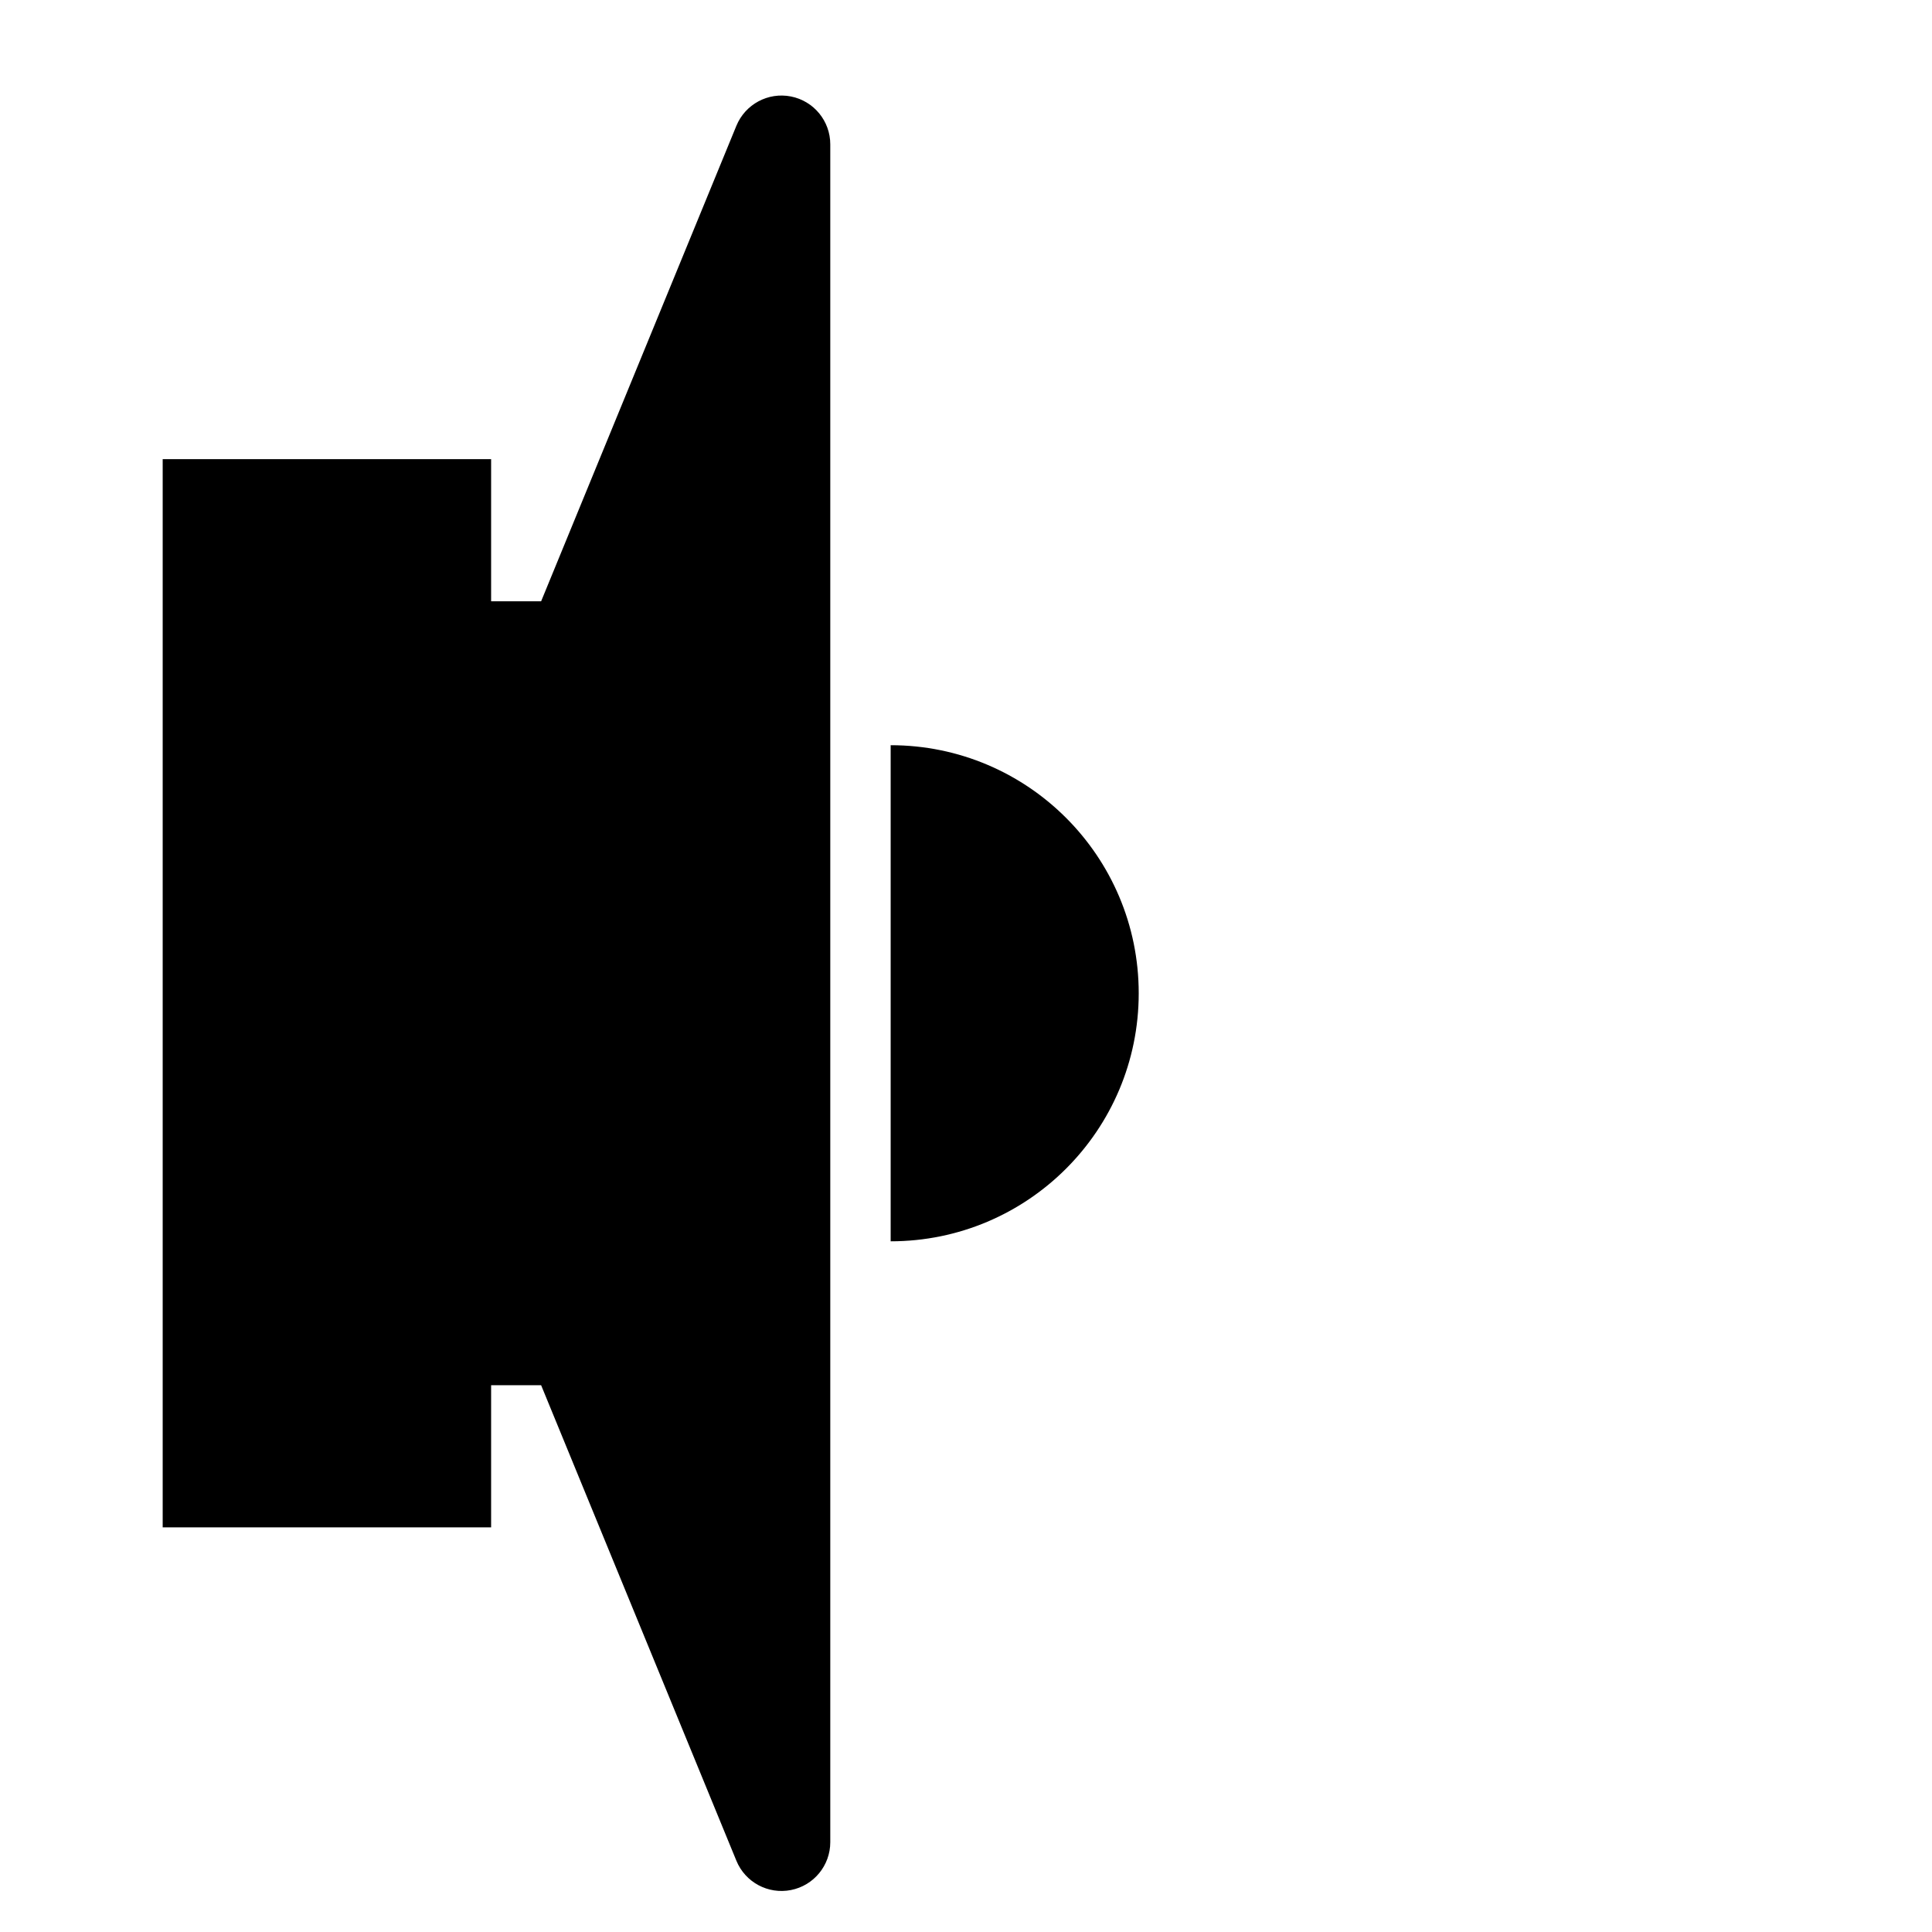
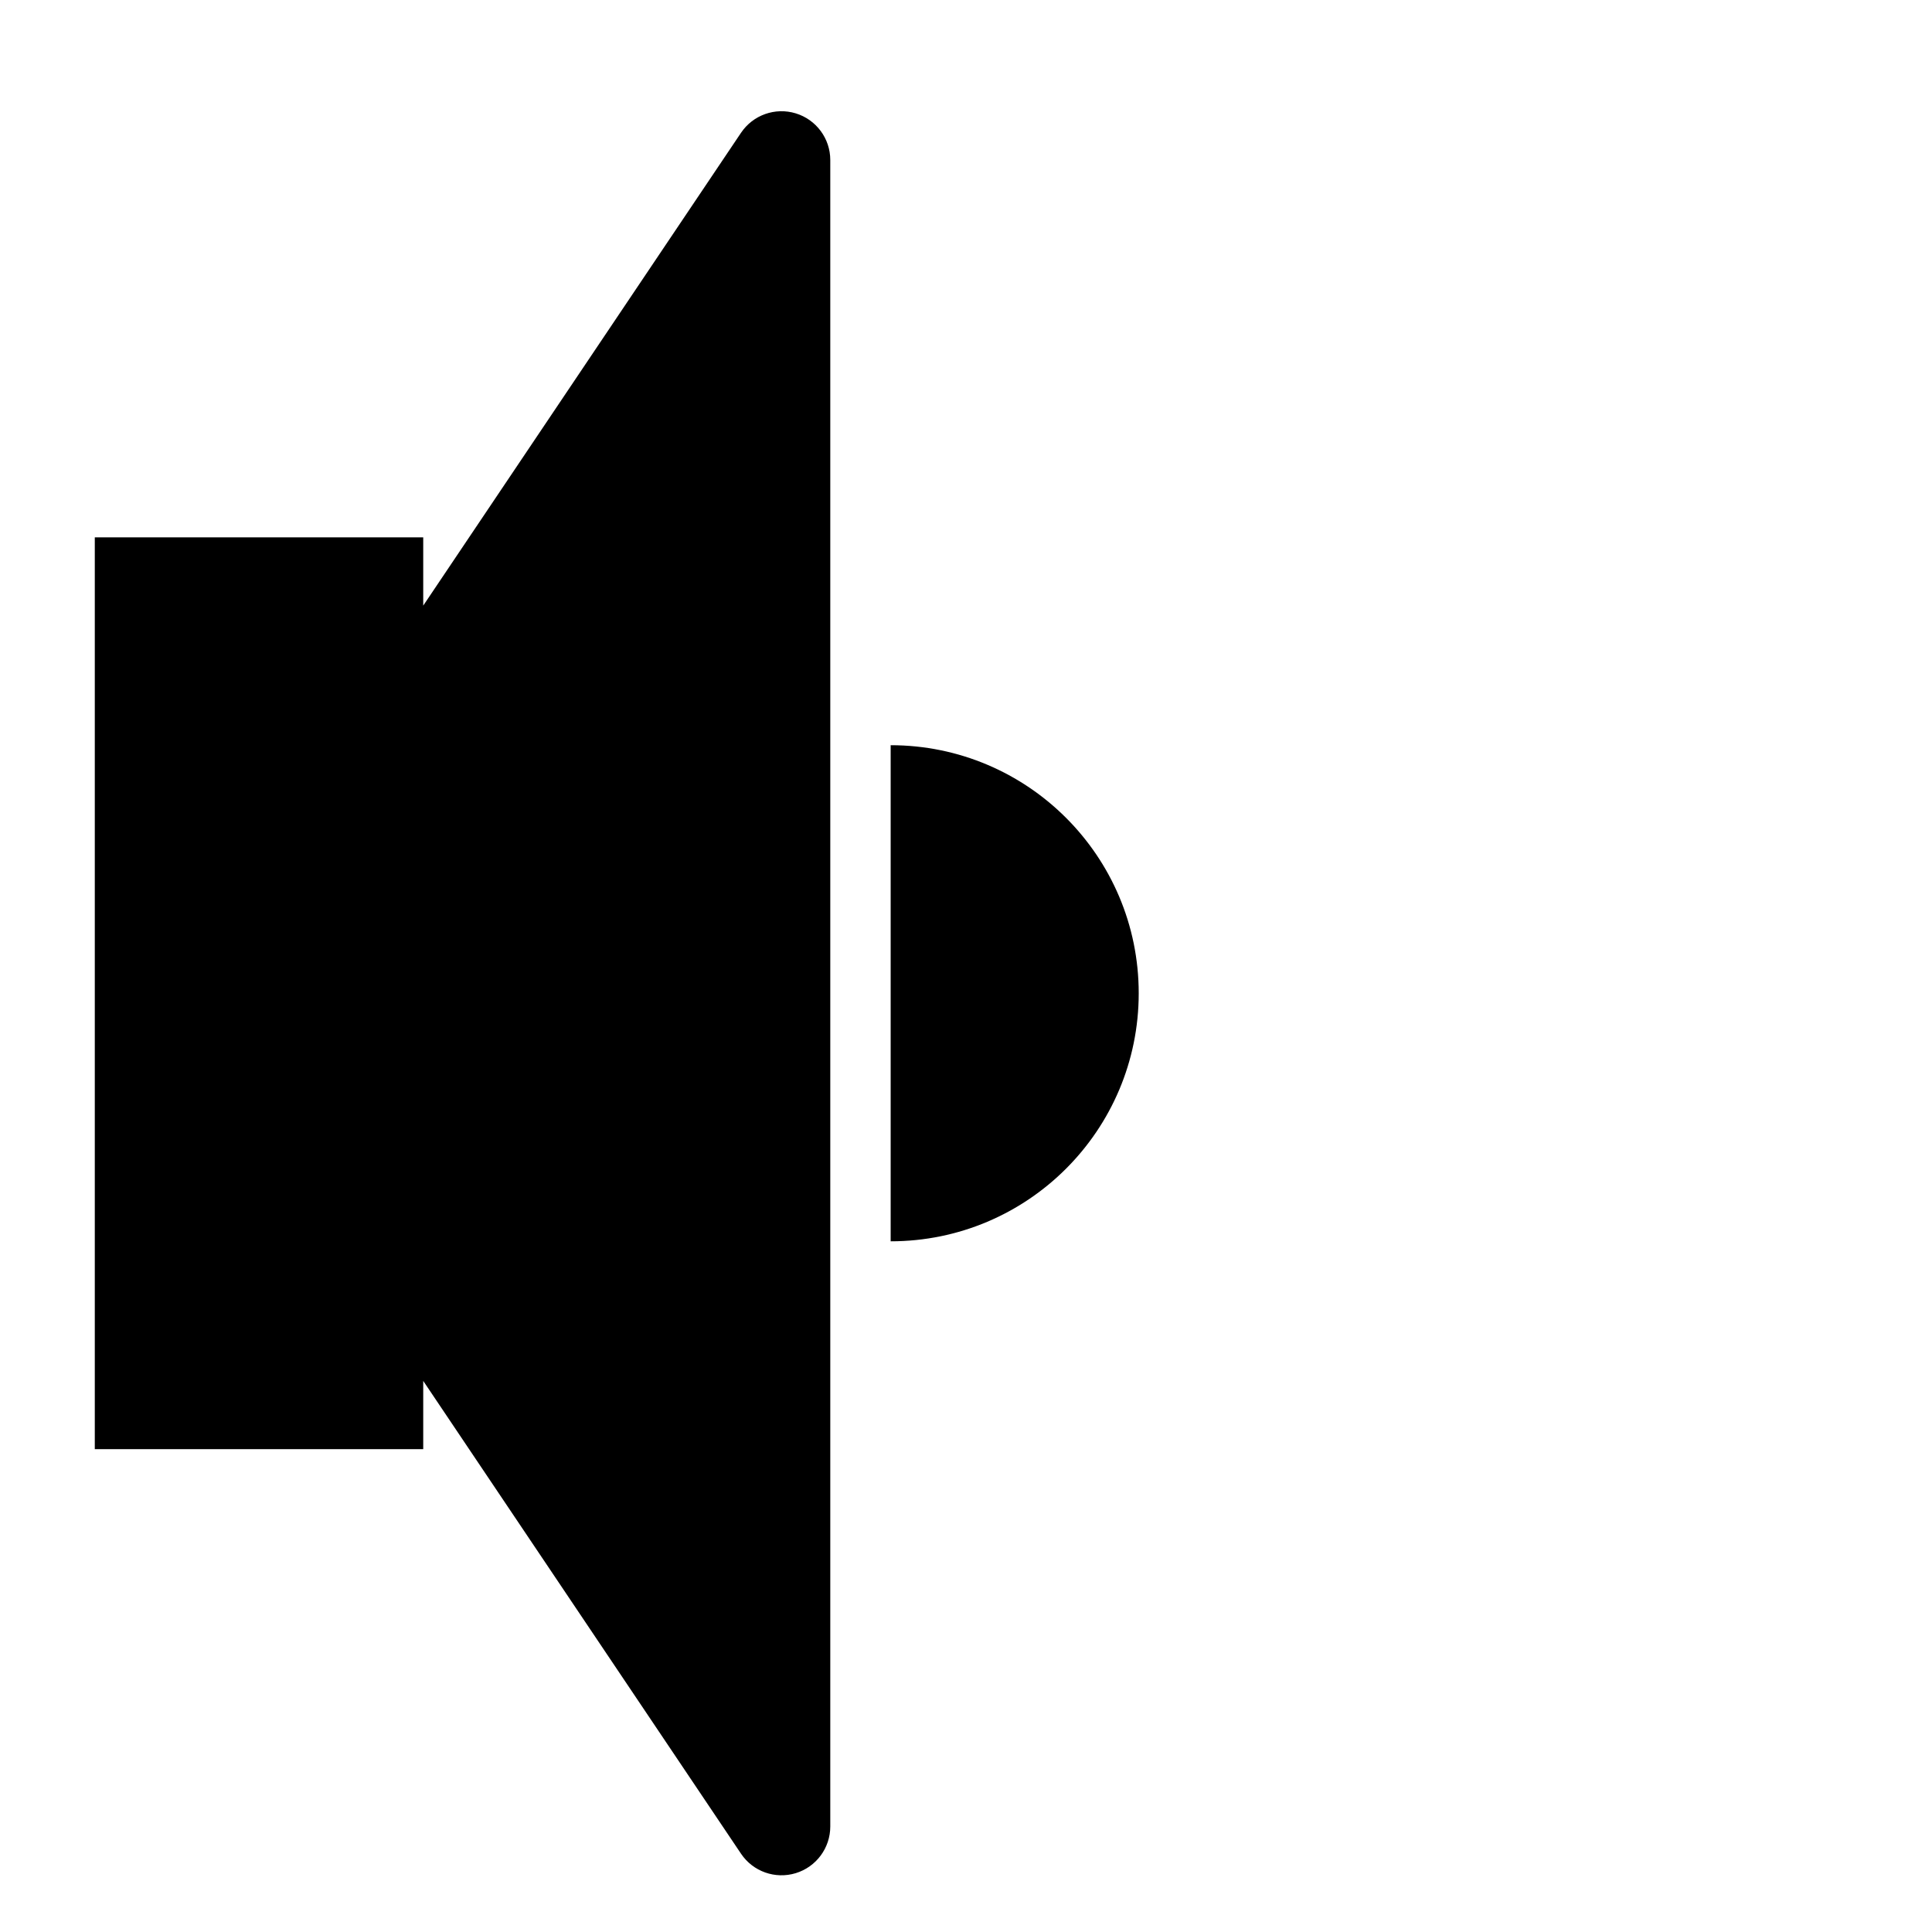
<svg xmlns="http://www.w3.org/2000/svg" width="100%" height="100%" viewBox="0 0 64 64" version="1.1" xml:space="preserve" style="fill-rule:evenodd;clip-rule:evenodd;stroke-linejoin:round;stroke-miterlimit:2;">
  <g id="Mesa-de-trabajo1" transform="matrix(0.125,0,0,0.125,0,0)">
    <rect x="0" y="0" width="512" height="512" style="fill:none;" />
    <g id="volumeLowIcon">
-       <g id="loudspeaker" transform="matrix(1,0,0,1,28.1589,7.22343)">
-         <path d="M115.246,152.122L166.99,26.113C169.335,20.402 175.392,17.147 181.449,18.342C187.507,19.537 191.873,24.85 191.873,31.024C191.873,142.819 191.873,369.181 191.873,480.976C191.873,487.15 187.507,492.463 181.449,493.658C175.392,494.853 169.335,491.598 166.99,485.887L115.246,359.878L101.992,359.878L101.992,397.548L14.955,397.548L14.955,114.452L101.992,114.452L101.992,152.122L115.246,152.122Z" />
-       </g>
      <g transform="matrix(4.89859e-16,8,-8,4.89859e-16,670.252,-65.0485)">
        <path d="M49.251,54.277C49.251,49.739 45.572,46.06 41.034,46.06C36.496,46.06 32.817,49.739 32.817,54.277L49.251,54.277Z" />
+       </g>
+       <g id="loudspeaker" transform="matrix(1,0,0,1,28.1589,7.22343)">
+         <path d="M84,153.273L168.219,27.969C171.391,23.249 177.276,21.157 182.716,22.816C188.156,24.474 191.873,29.493 191.873,35.18C191.873,133.887 191.873,378.113 191.873,476.82C191.873,482.507 188.156,487.526 182.716,489.184C177.276,490.843 171.391,488.751 168.219,484.031L84,358.727L84,376.822L-3.037,376.822L-3.037,135.178L84,135.178L84,153.273Z" />
      </g>
    </g>
  </g>
</svg>
